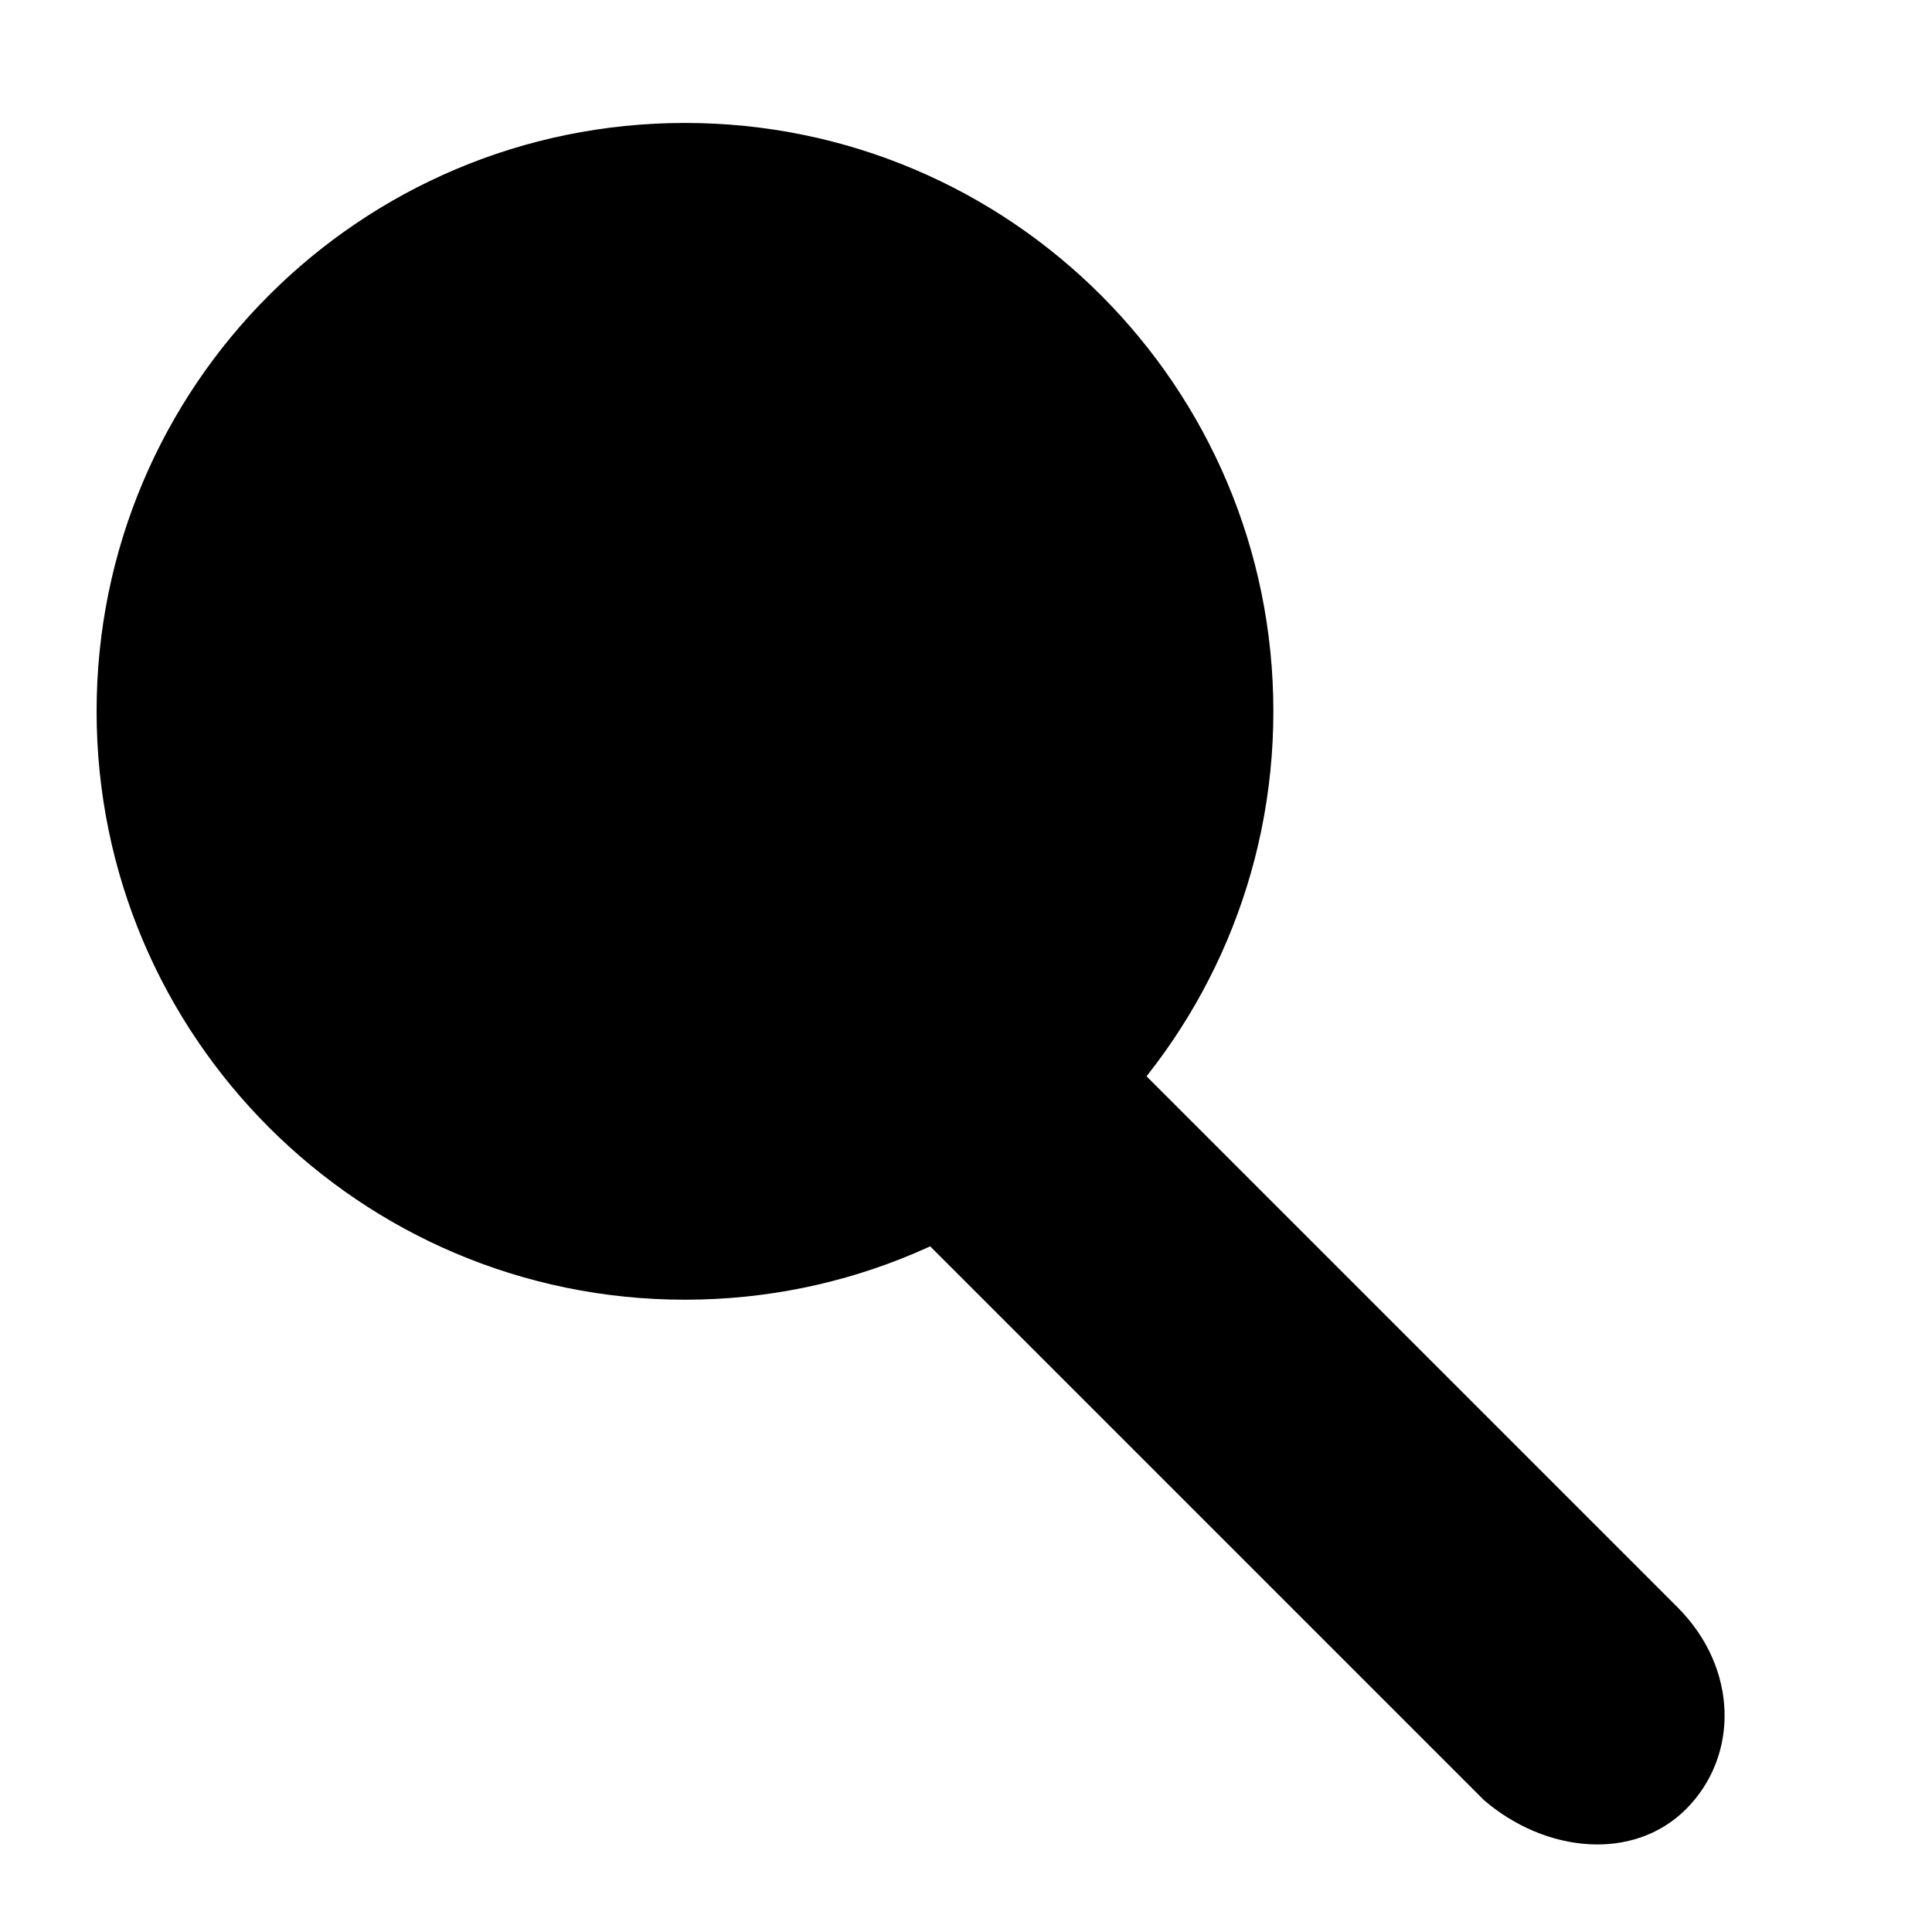
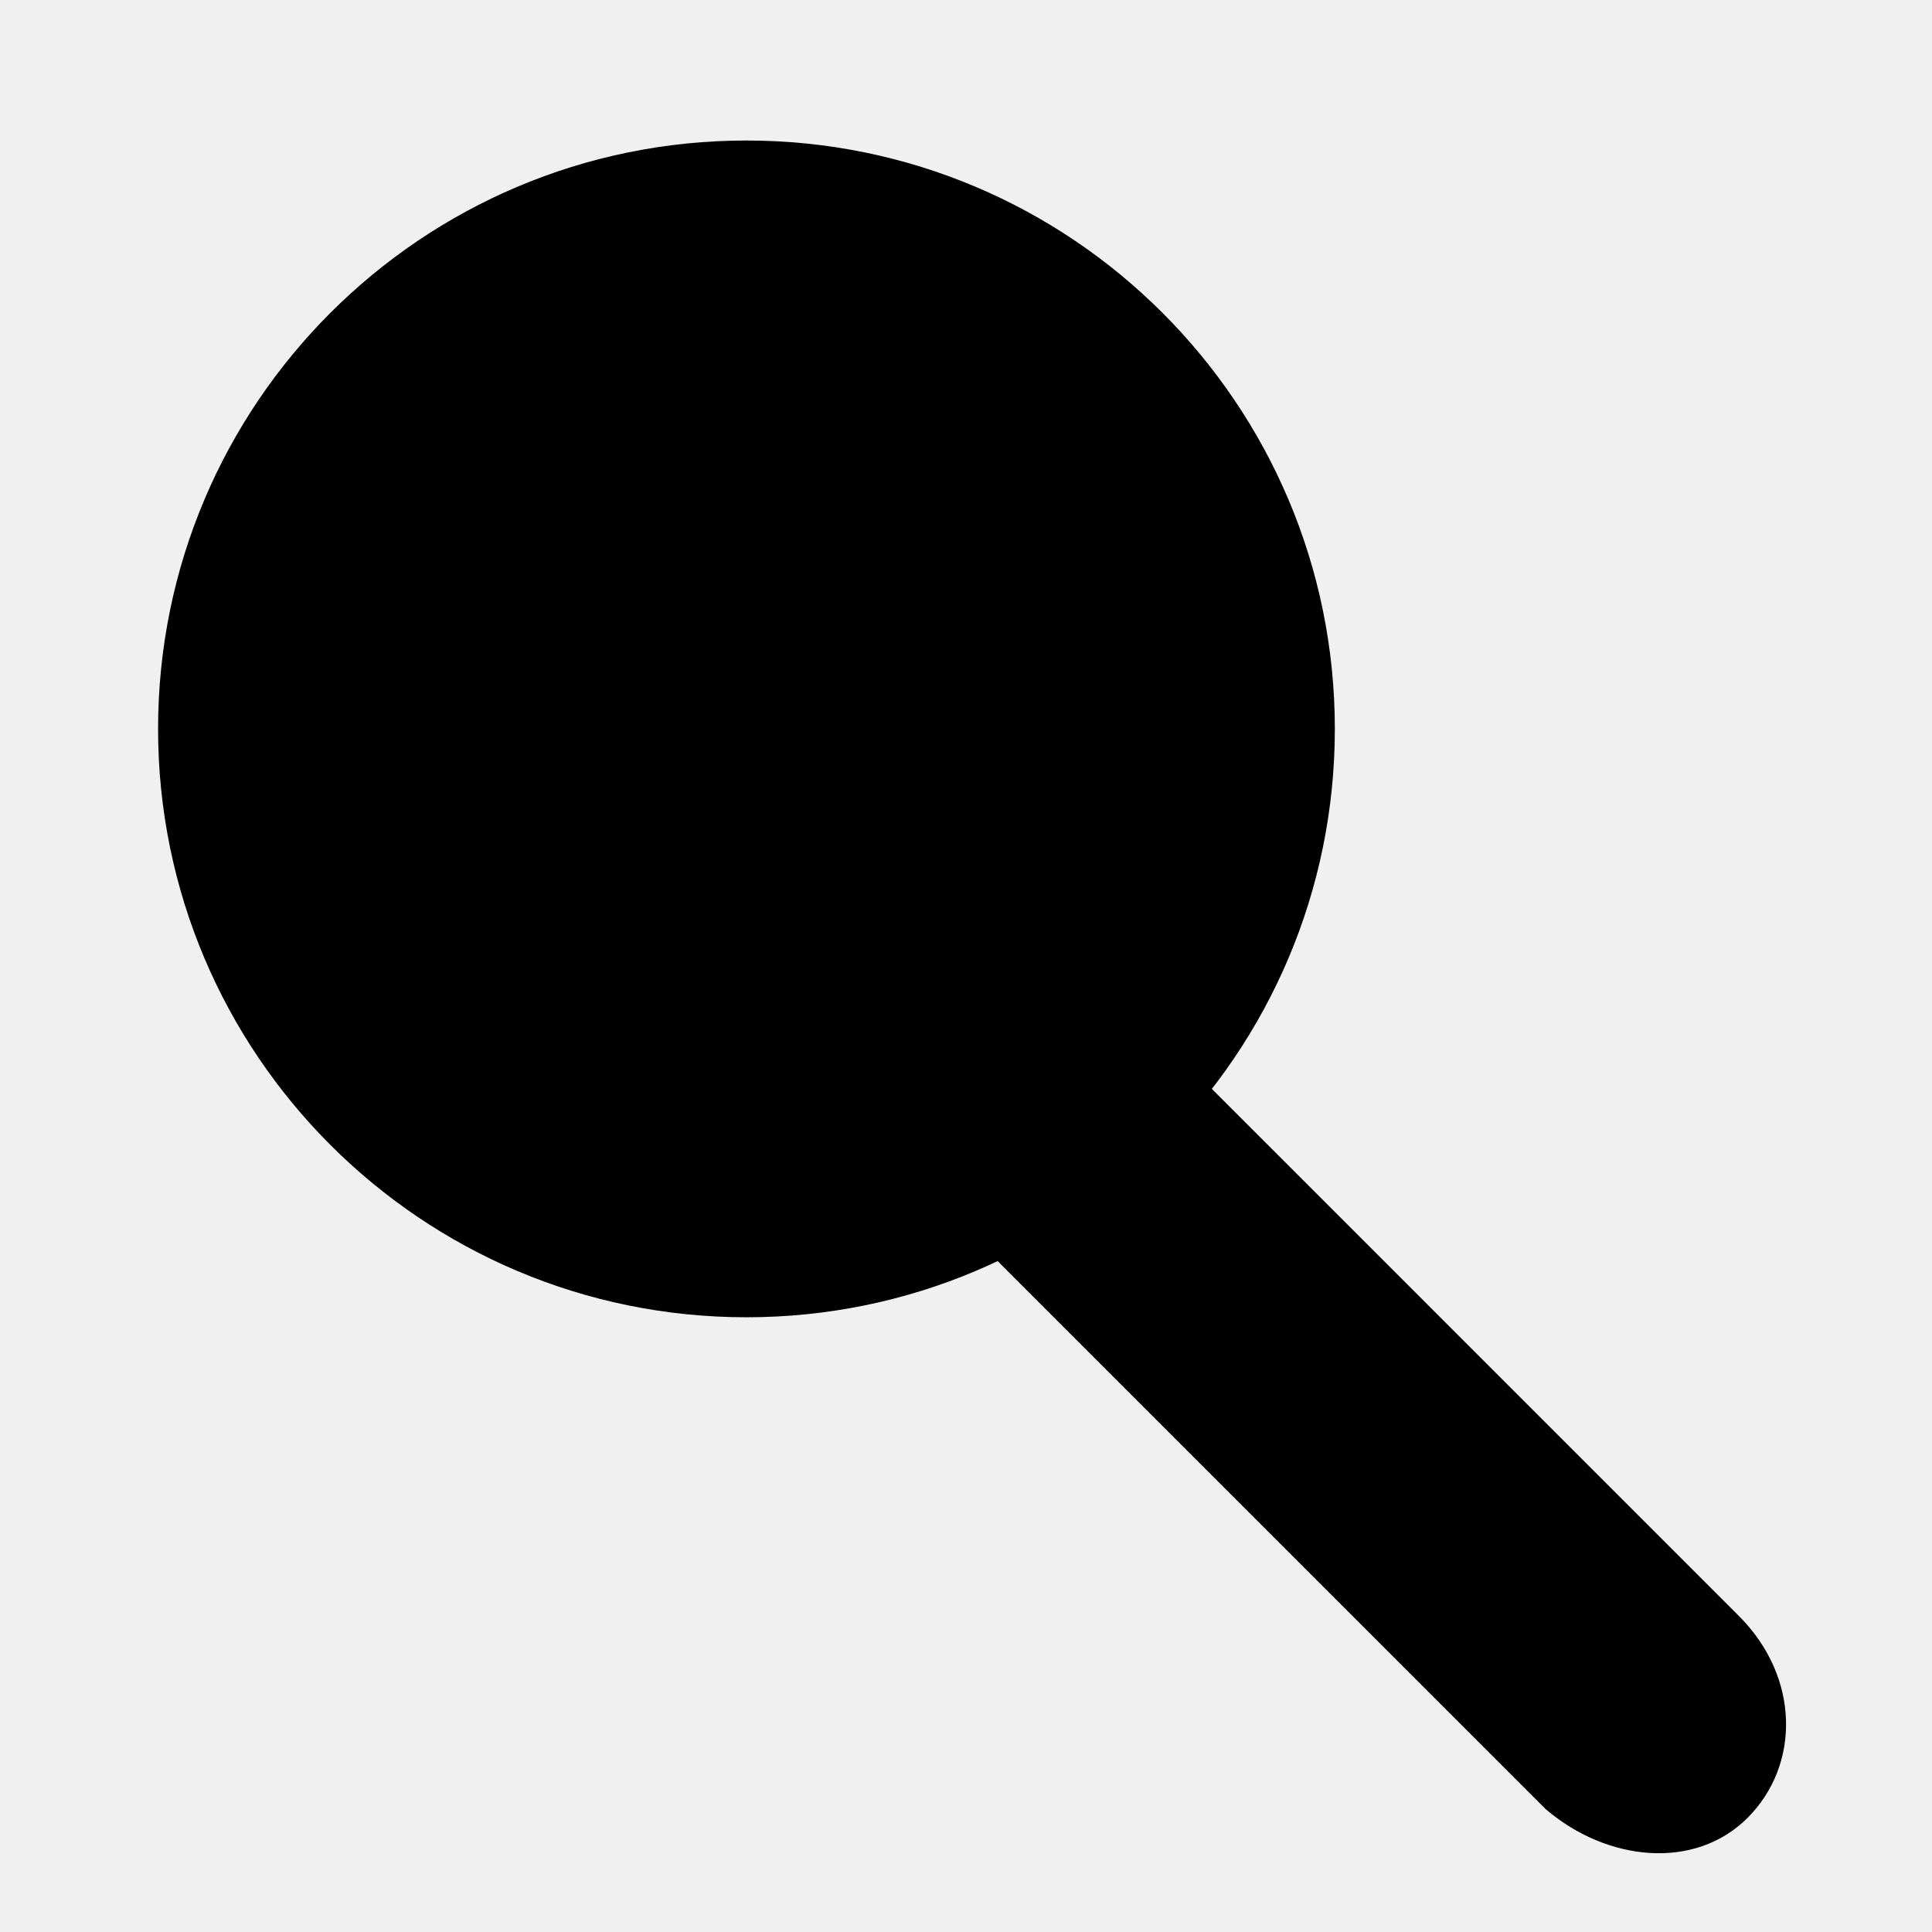
<svg xmlns="http://www.w3.org/2000/svg" version="1.1" id="圖層_1" x="0px" y="0px" viewBox="0 0 22 22" style="enable-background:new 0 0 22 22;" xml:space="preserve">
-   <style type="text/css">
- 	.st0{fill:#FFFFFF;}
- </style>
-   <rect id="XMLID_18_" x="-7.3" y="-6.5" class="st0" width="35.3" height="35.3" />
-   <g id="XMLID_15_">
-     <circle id="XMLID_17_" cx="7.8" cy="8.1" r="6.7" />
-     <path id="XMLID_16_" d="M19.1,18.3c0.7,0.7,0.7,1.7,0.1,2.3l0,0c-0.6,0.6-1.6,0.5-2.3-0.1l-7.1-7.1c-0.7-0.7-0.7-1.7-0.1-2.3l0,0   c0.6-0.6,1.6-0.5,2.3,0.1L19.1,18.3z" />
+   <g id="XMLID_2_">
+     <circle id="XMLID_4_" cx="8.5" cy="8.3" r="6.7" />
+     <path id="XMLID_3_" d="M19.8,18.4c0.7,0.7,0.7,1.7,0.1,2.3l0,0c-0.6,0.6-1.6,0.5-2.3-0.1l-7.1-7.1c-0.7-0.7-0.7-1.7-0.1-2.3l0,0   c0.6-0.6,1.6-0.5,2.3,0.1L19.8,18.4z" />
  </g>
</svg>
